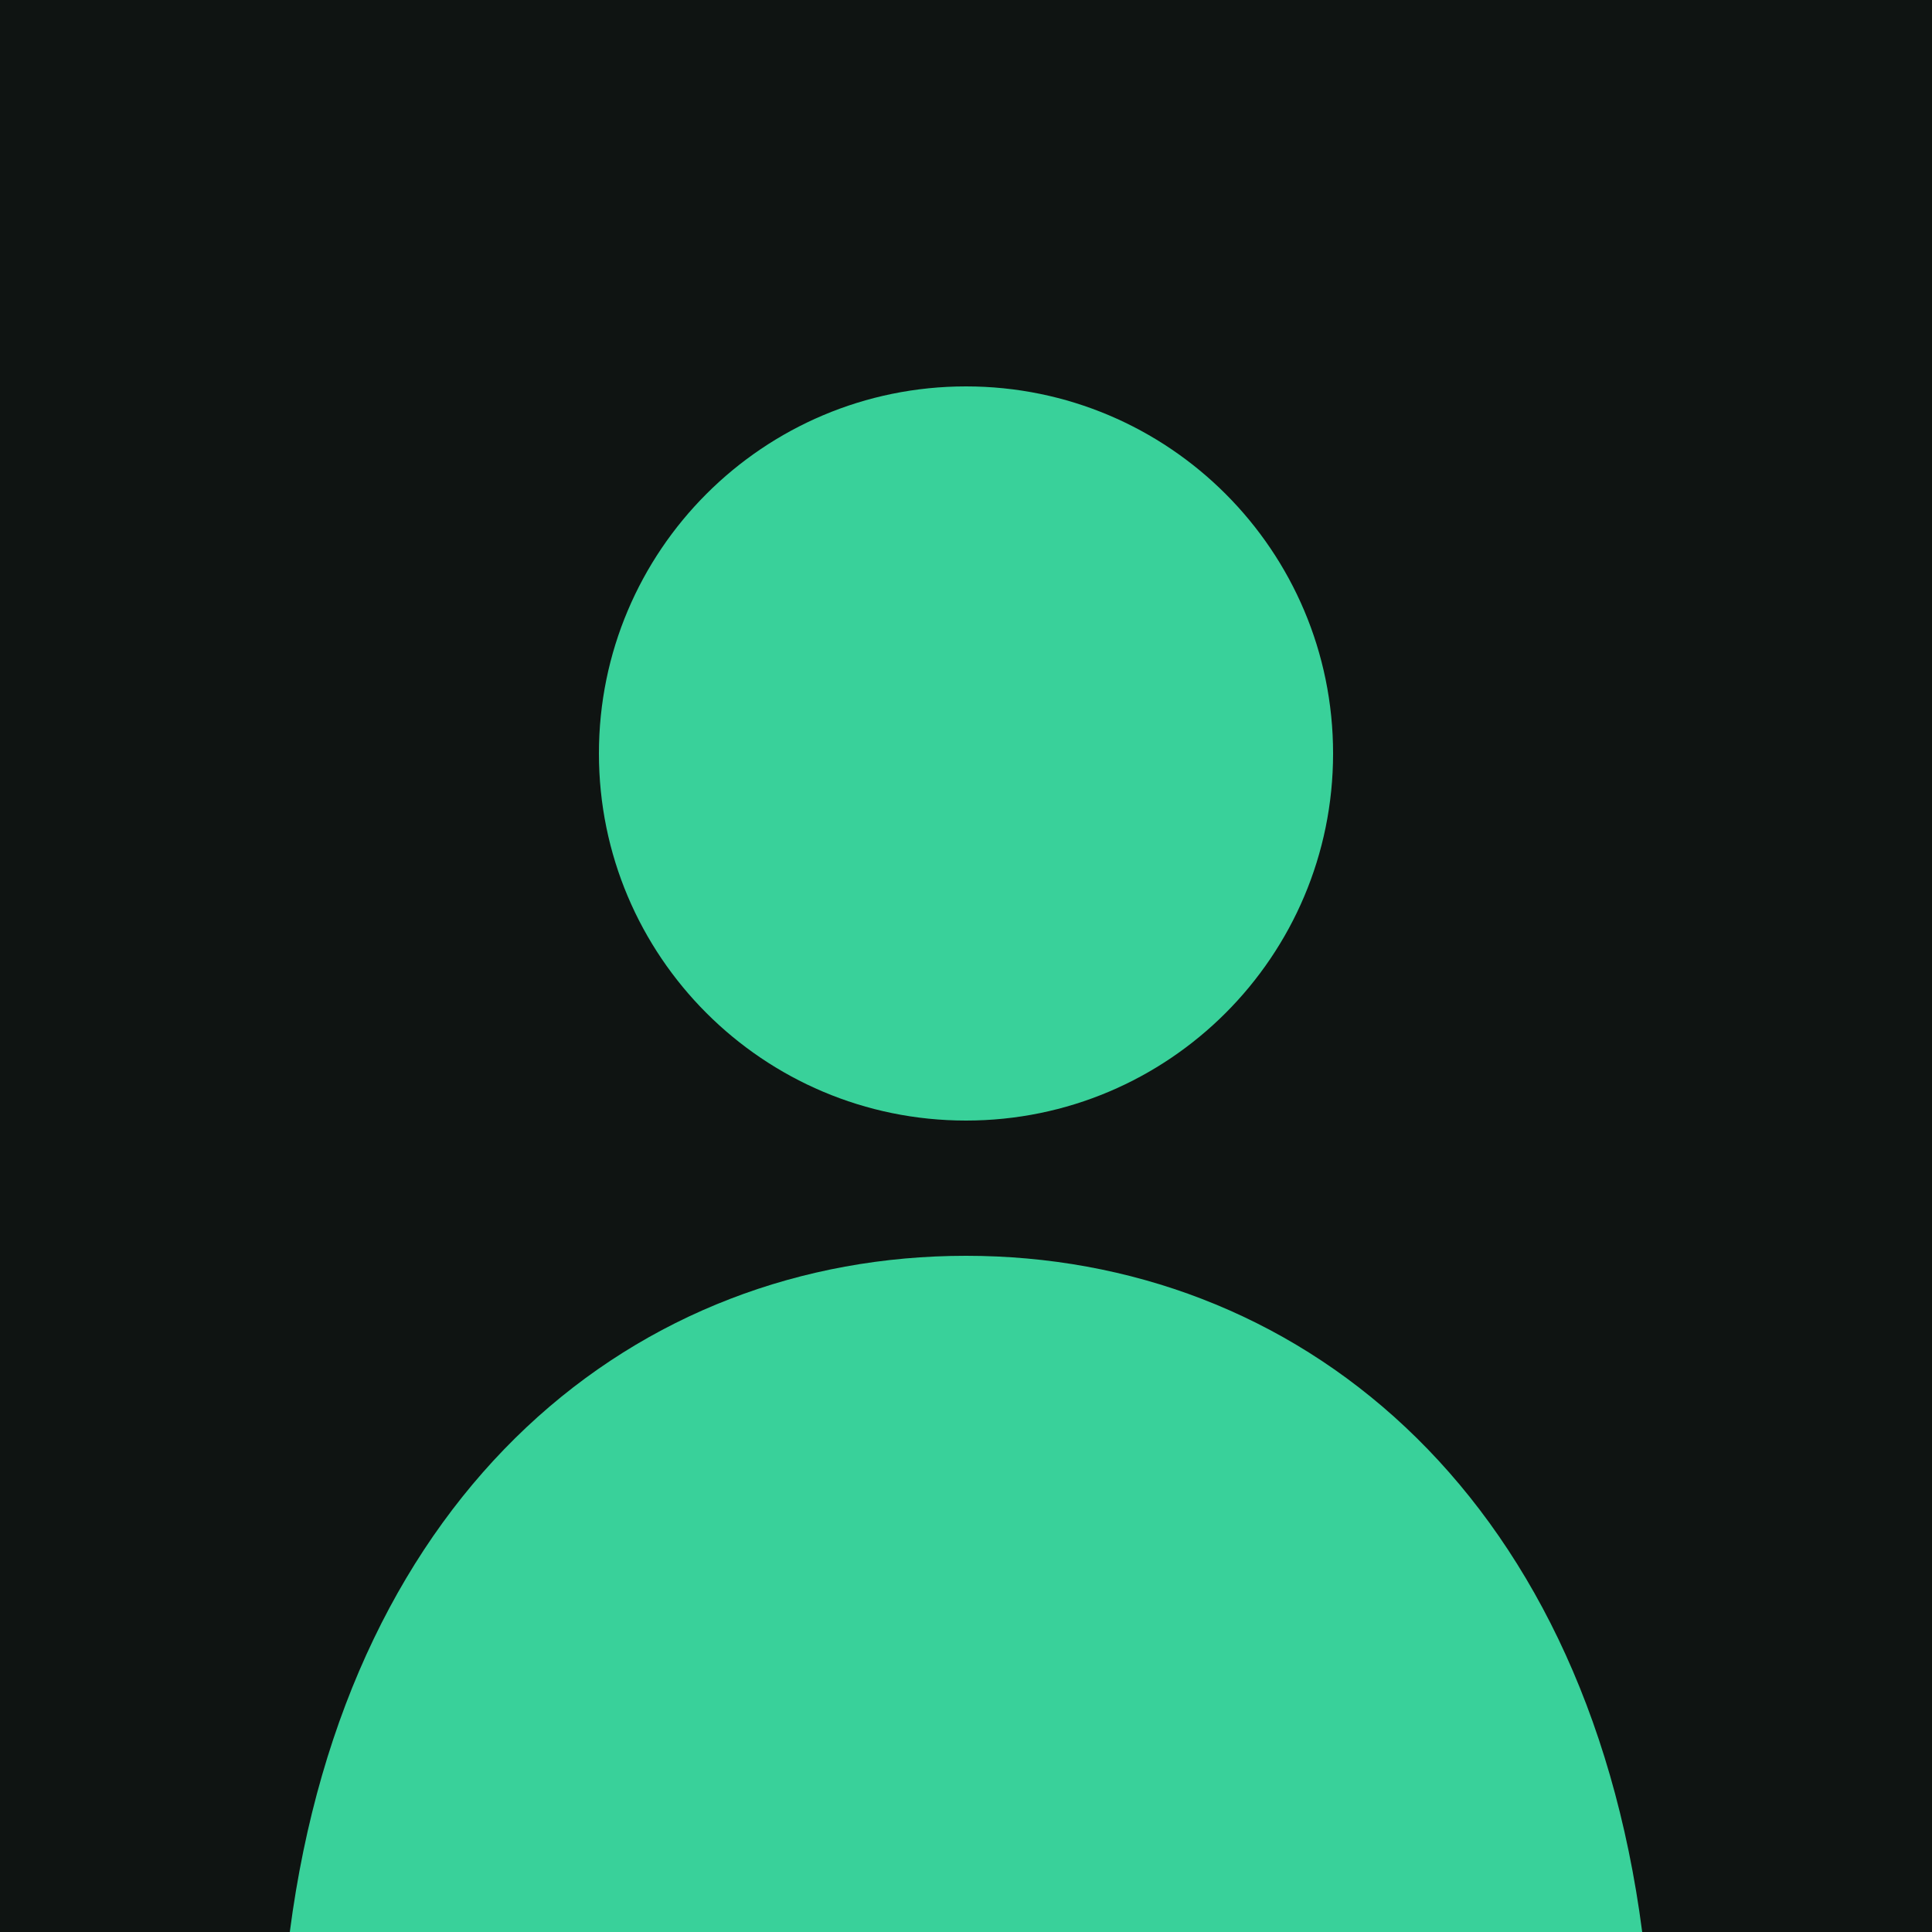
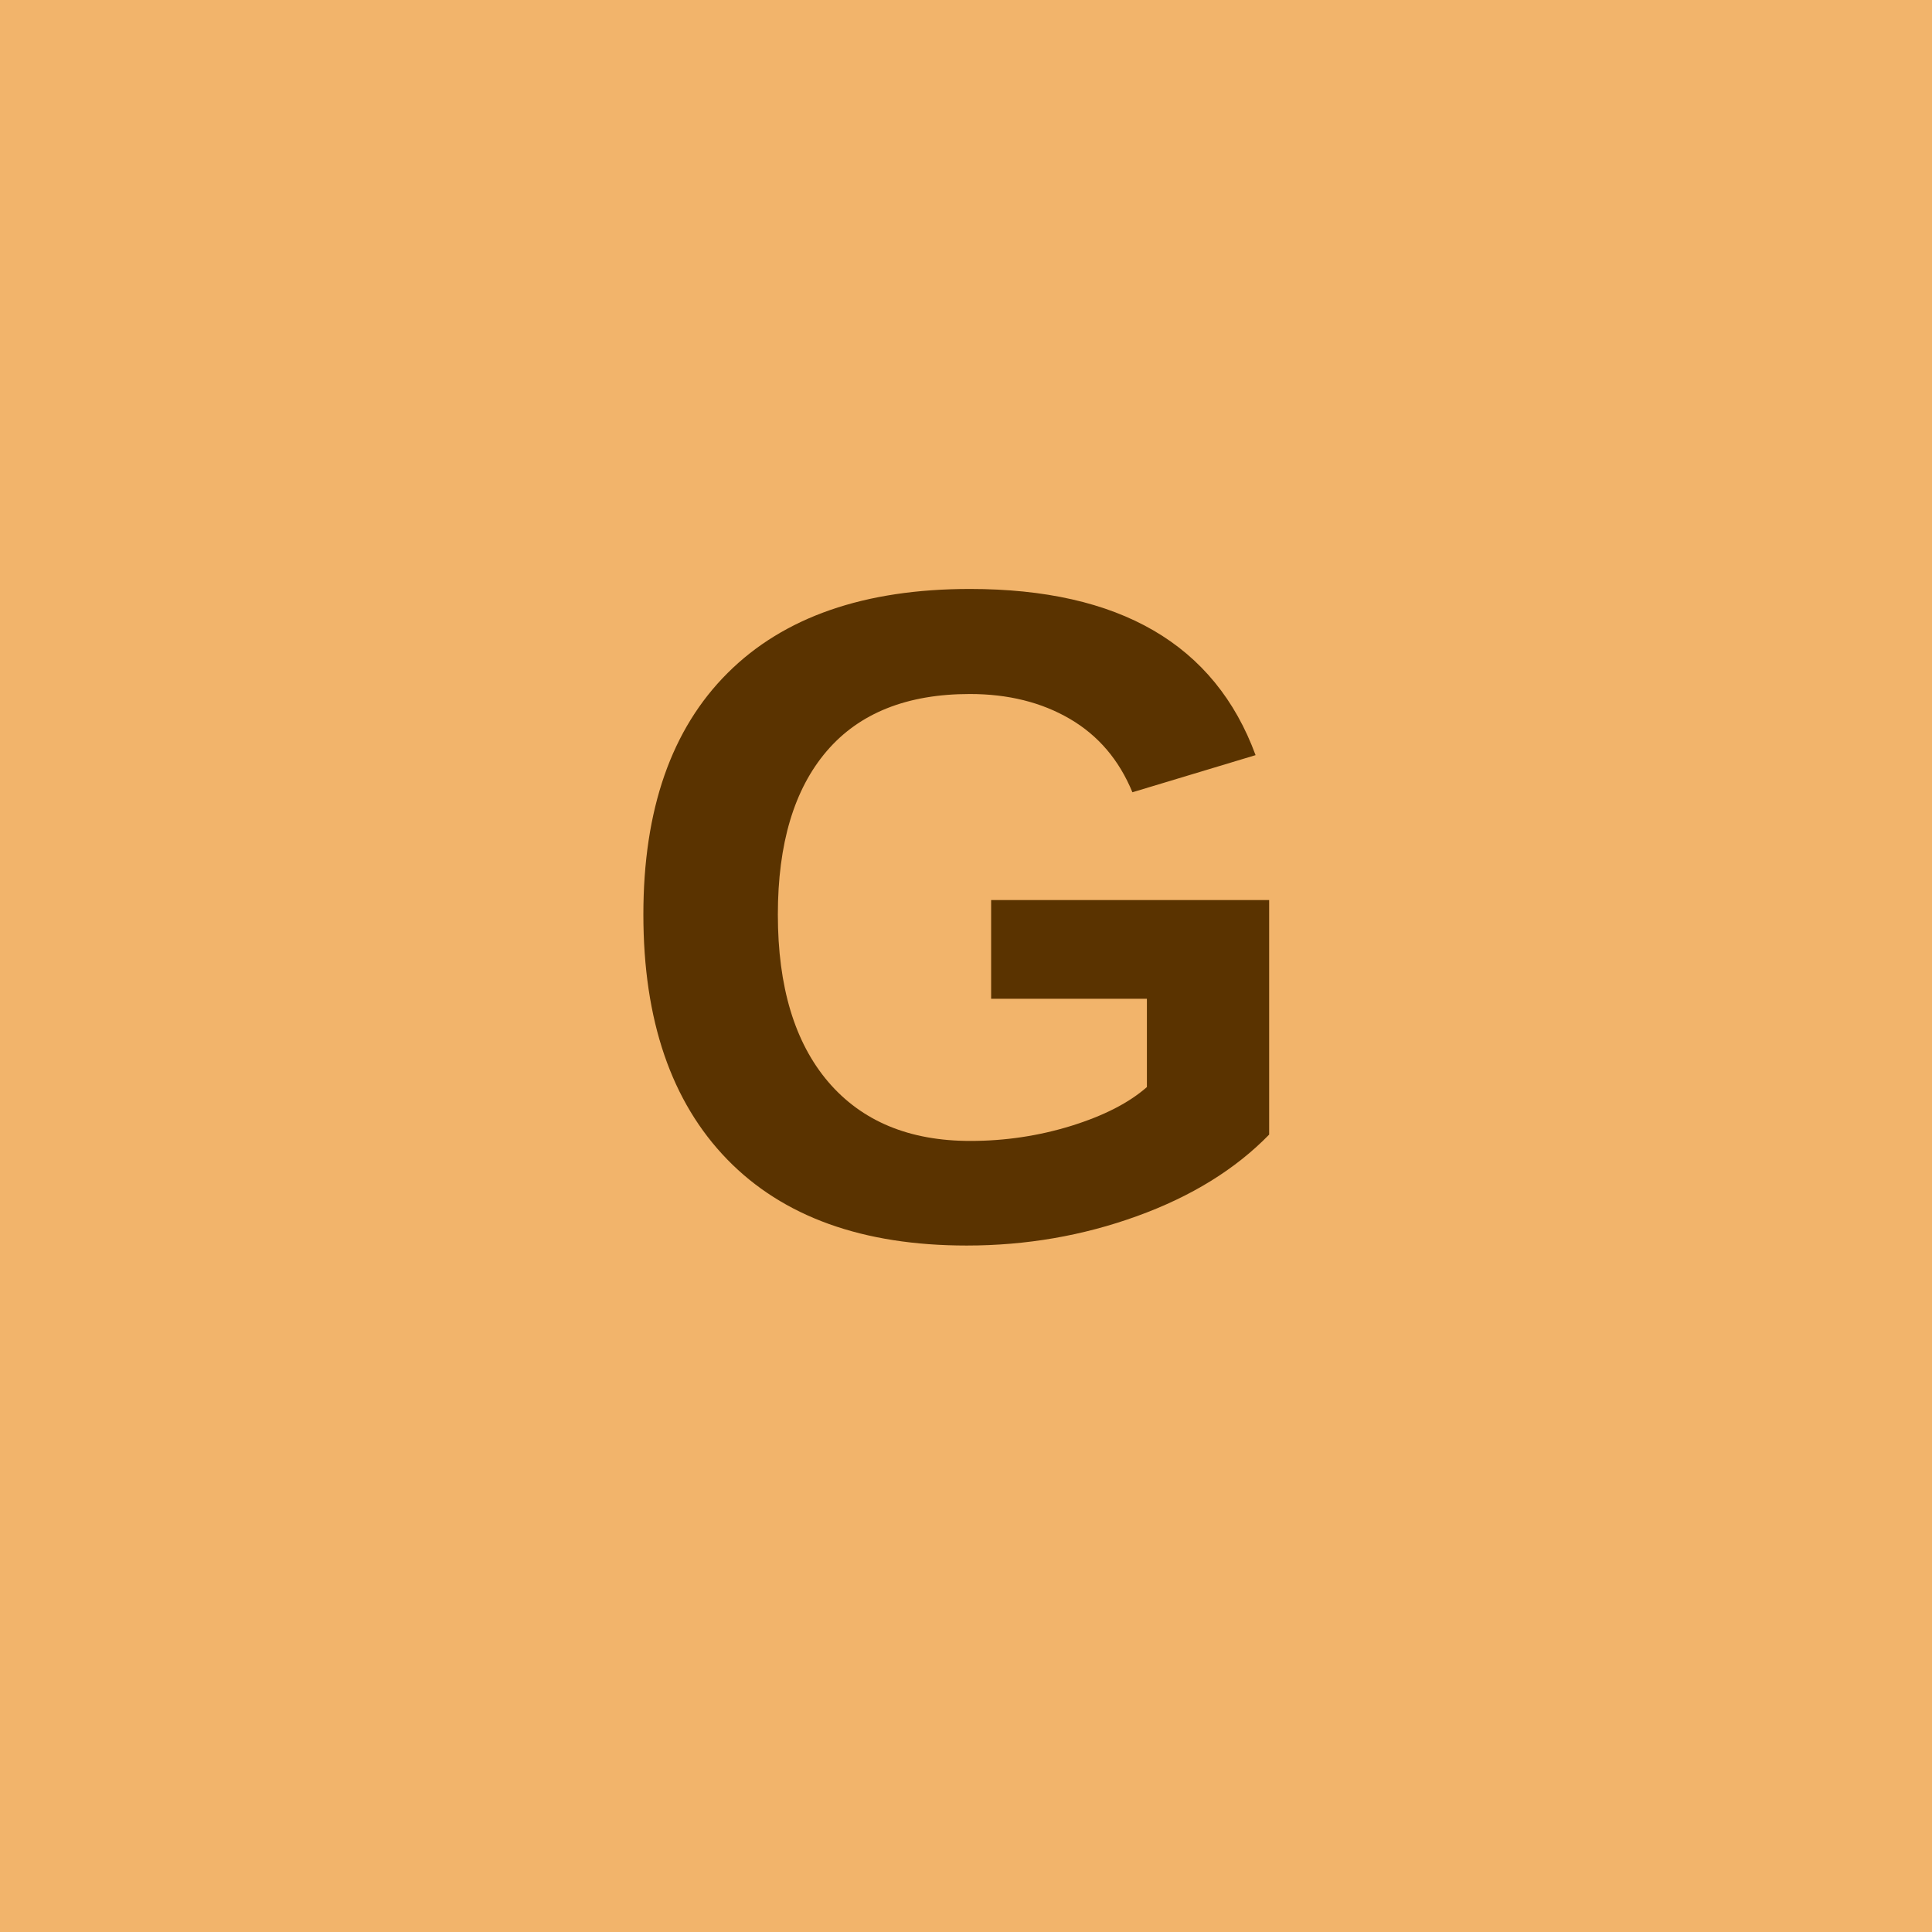
<svg xmlns="http://www.w3.org/2000/svg" viewBox="0 0 200 200">
-   <rect width="200" height="200" fill="#0f1412" />
-   <circle cx="100" cy="78" r="38" fill="#3ee6a8" opacity=".9" />
-   <path d="M30 200c6-46 36-70 70-70s64 24 70 70z" fill="#3ee6a8" opacity=".9" />
+   <rect width="200" height="200" fill="#f2b46b" />
+   <text x="100" y="128" text-anchor="middle" font-family="DM Sans, Arial, sans-serif" font-size="96" font-weight="700" fill="#5a3300">G</text>
</svg>
